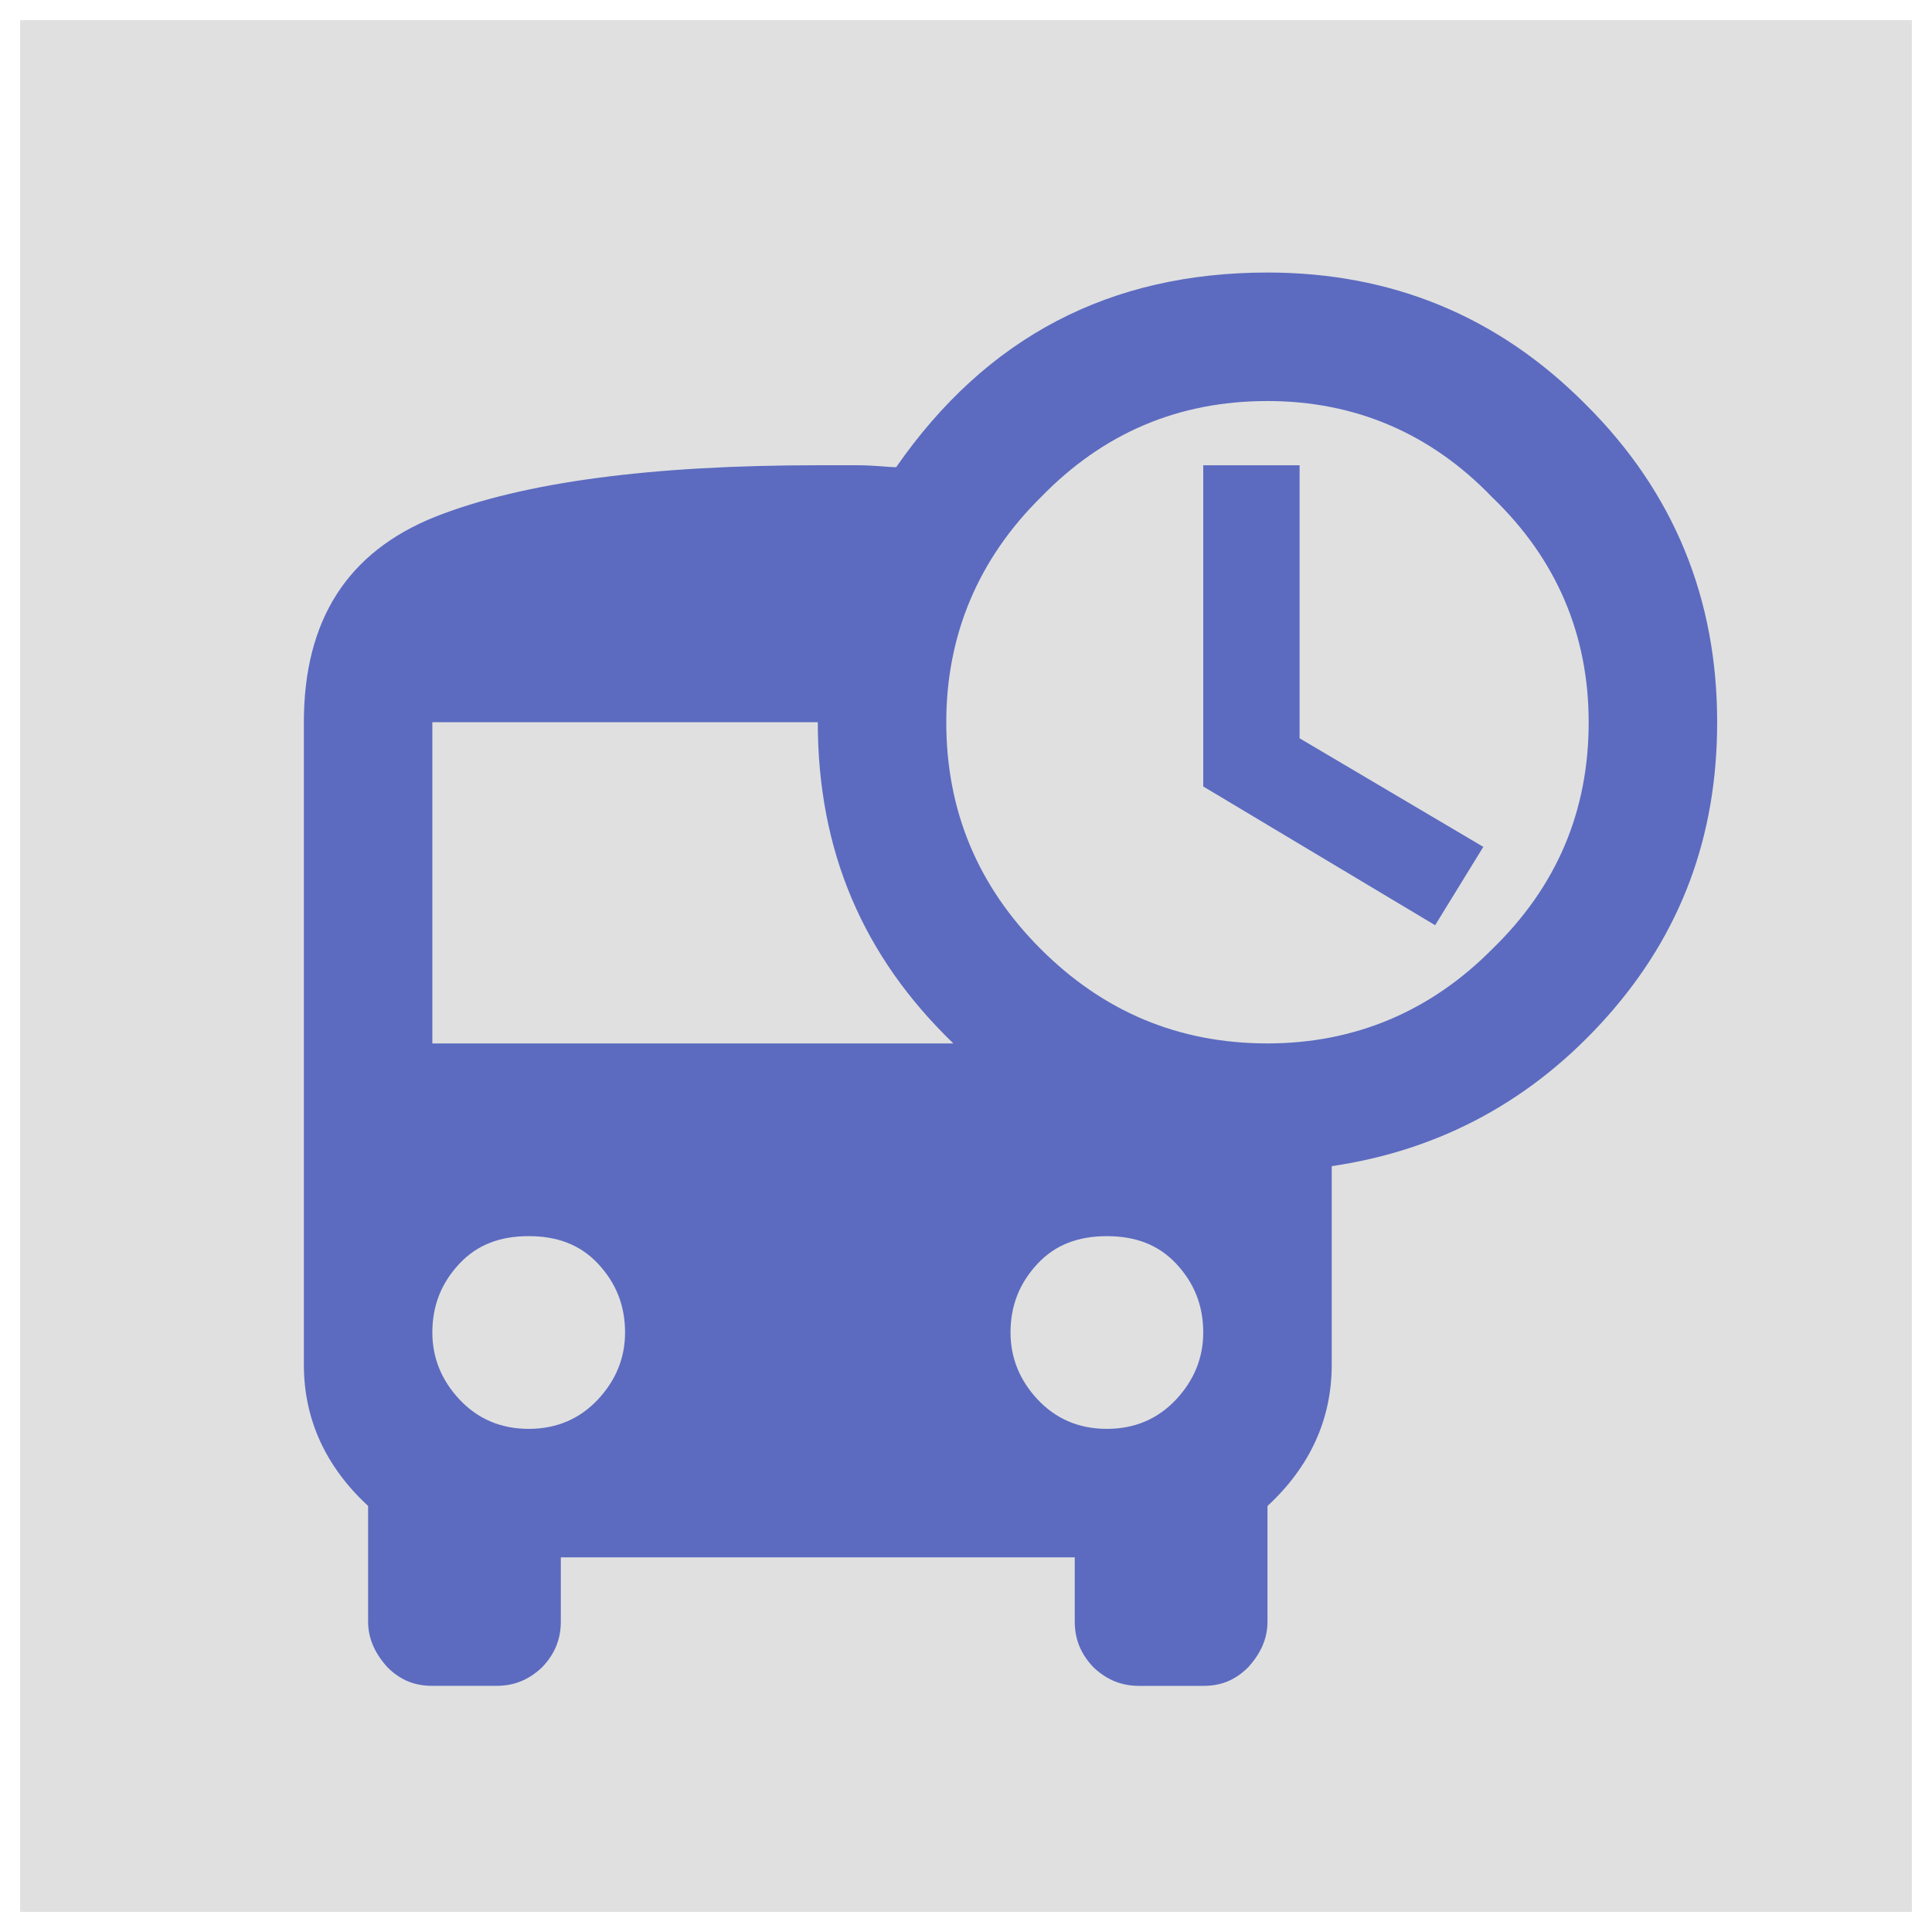
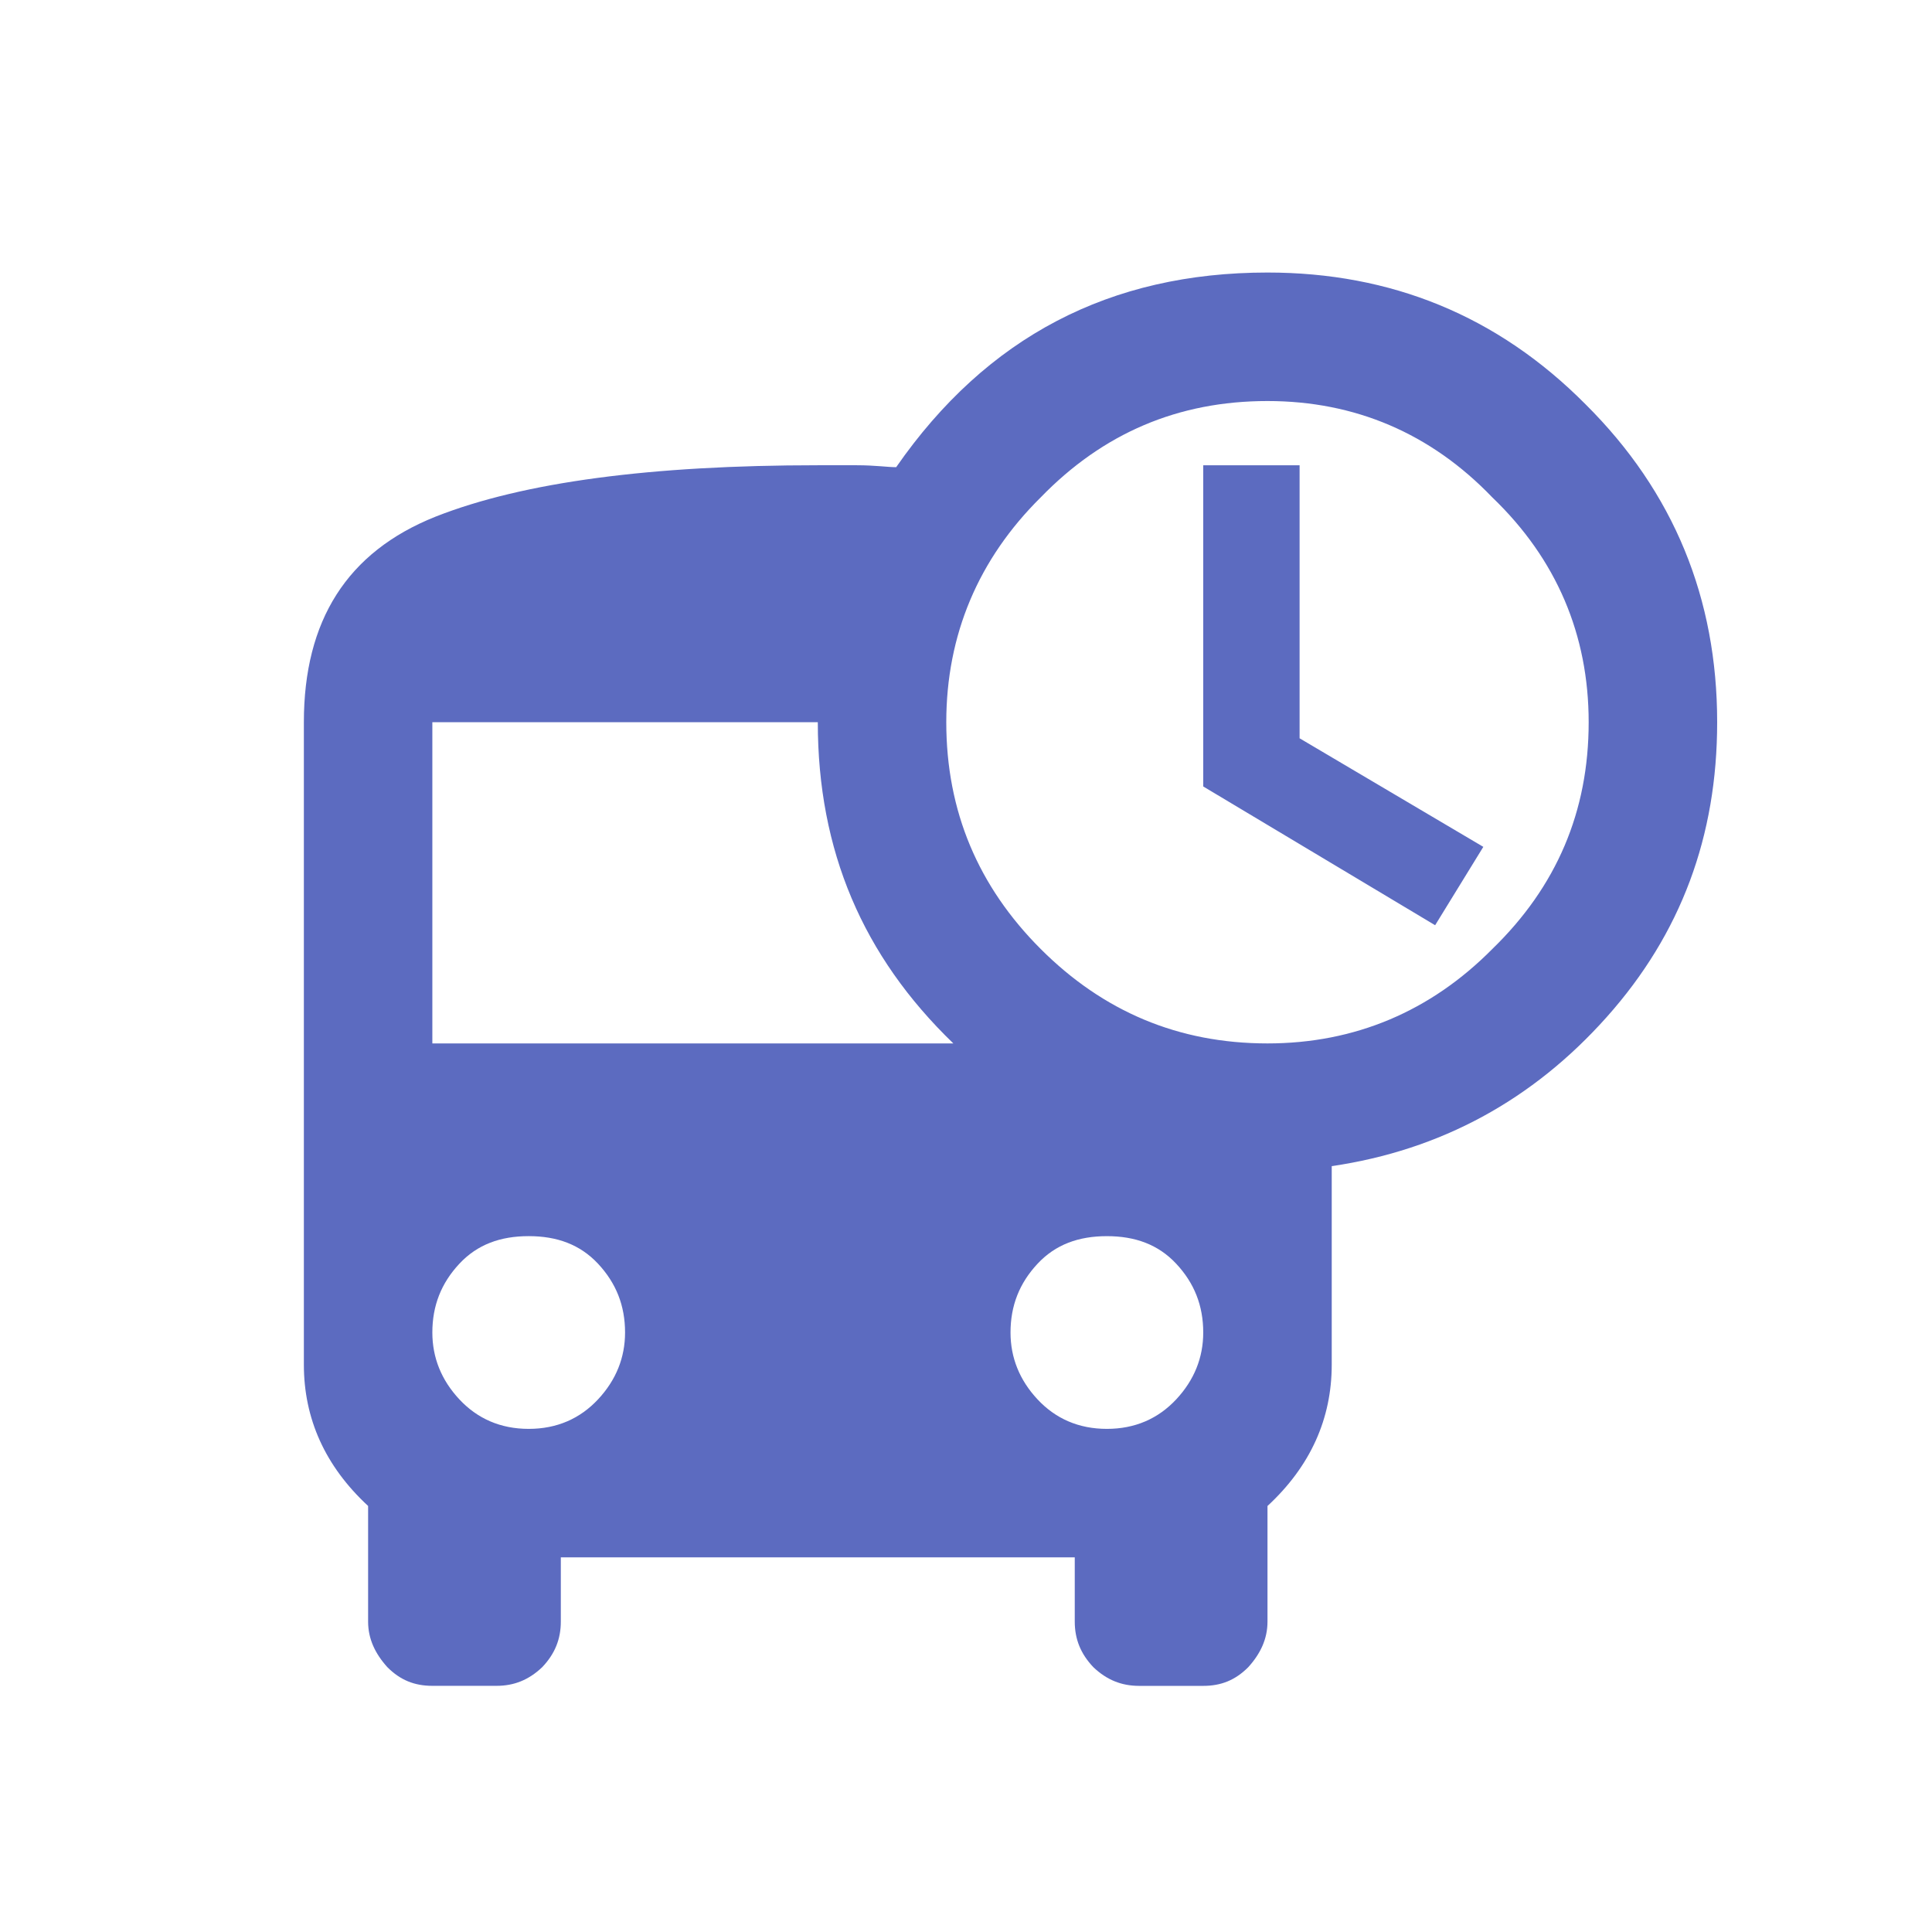
<svg xmlns="http://www.w3.org/2000/svg" version="1.1" width="96" height="96" viewBox="0 0 96 96" id="svg3763">
  <defs id="defs3767" />
-   <rect id="rect3773" width="94" height="94" x="1" y="1" style="opacity:1;fill:#e0e0e0;fill-opacity:1" />
  <path d="m 64.576,23.119 v 13.566 l 9.129,5.395 -2.394,3.894 -11.523,-6.895 V 23.119 H 64.576 M 62.98,51.847 c 4.341,0 8.108,-1.596 11.172,-4.692 3.192,-3.096 4.788,-6.831 4.788,-11.268 0,-4.341 -1.596,-8.108 -4.788,-11.172 -3.064,-3.192 -6.831,-4.788 -11.172,-4.788 -4.437,0 -8.172,1.596 -11.268,4.788 -3.096,3.064 -4.692,6.831 -4.692,11.172 0,4.437 1.596,8.172 4.692,11.268 3.096,3.096 6.831,4.692 11.268,4.692 M 55,71 c 1.405,0 2.554,-0.511 3.447,-1.468 0.894,-0.958 1.341,-2.075 1.341,-3.32 0,-1.341 -0.447,-2.458 -1.341,-3.416 C 57.554,61.839 56.405,61.424 55,61.424 c -1.405,0 -2.554,0.415 -3.447,1.373 -0.894,0.958 -1.341,2.075 -1.341,3.416 0,1.245 0.447,2.362 1.341,3.32 C 52.446,70.489 53.595,71 55,71 M 21.483,51.847 h 25.888 C 42.87,47.506 40.636,42.271 40.636,35.887 H 21.483 V 51.847 M 26.271,71 c 1.405,0 2.554,-0.511 3.447,-1.468 0.894,-0.958 1.341,-2.075 1.341,-3.32 0,-1.341 -0.447,-2.458 -1.341,-3.416 -0.894,-0.958 -2.043,-1.373 -3.447,-1.373 -1.405,0 -2.554,0.415 -3.447,1.373 -0.894,0.958 -1.341,2.075 -1.341,3.416 0,1.245 0.447,2.362 1.341,3.32 C 23.718,70.489 24.867,71 26.271,71 M 62.98,13.542 c 6.129,0 11.428,2.139 15.801,6.544 4.405,4.373 6.544,9.672 6.544,15.801 0,5.65 -1.788,10.502 -5.49,14.652 -3.671,4.118 -8.236,6.608 -13.662,7.406 v 9.864 c 0,2.681 -1.053,5.044 -3.192,7.023 v 5.746 c 0,0.862 -0.351,1.596 -0.958,2.266 -0.638,0.638 -1.341,0.926 -2.234,0.926 H 56.596 C 55.734,83.768 55,83.481 54.33,82.843 53.691,82.172 53.404,81.438 53.404,80.576 V 77.384 H 27.867 v 3.192 c 0,0.862 -0.287,1.596 -0.926,2.266 -0.67,0.638 -1.405,0.926 -2.266,0.926 h -3.192 c -0.894,0 -1.596,-0.287 -2.234,-0.926 -0.606,-0.67 -0.958,-1.405 -0.958,-2.266 v -5.746 c -2.139,-1.979 -3.192,-4.341 -3.192,-7.023 V 35.887 c 0,-5.044 2.139,-8.459 6.544,-10.215 4.373,-1.724 10.725,-2.554 18.993,-2.554 0.415,0 1.053,0 1.947,0 0.894,0 1.532,0.096 1.947,0.096 4.501,-6.48 10.63,-9.672 18.45,-9.672 z" id="path3761" style="fill:#5c6bc0;fill-opacity:1;stroke:none;stroke-width:3.192" />
</svg>
